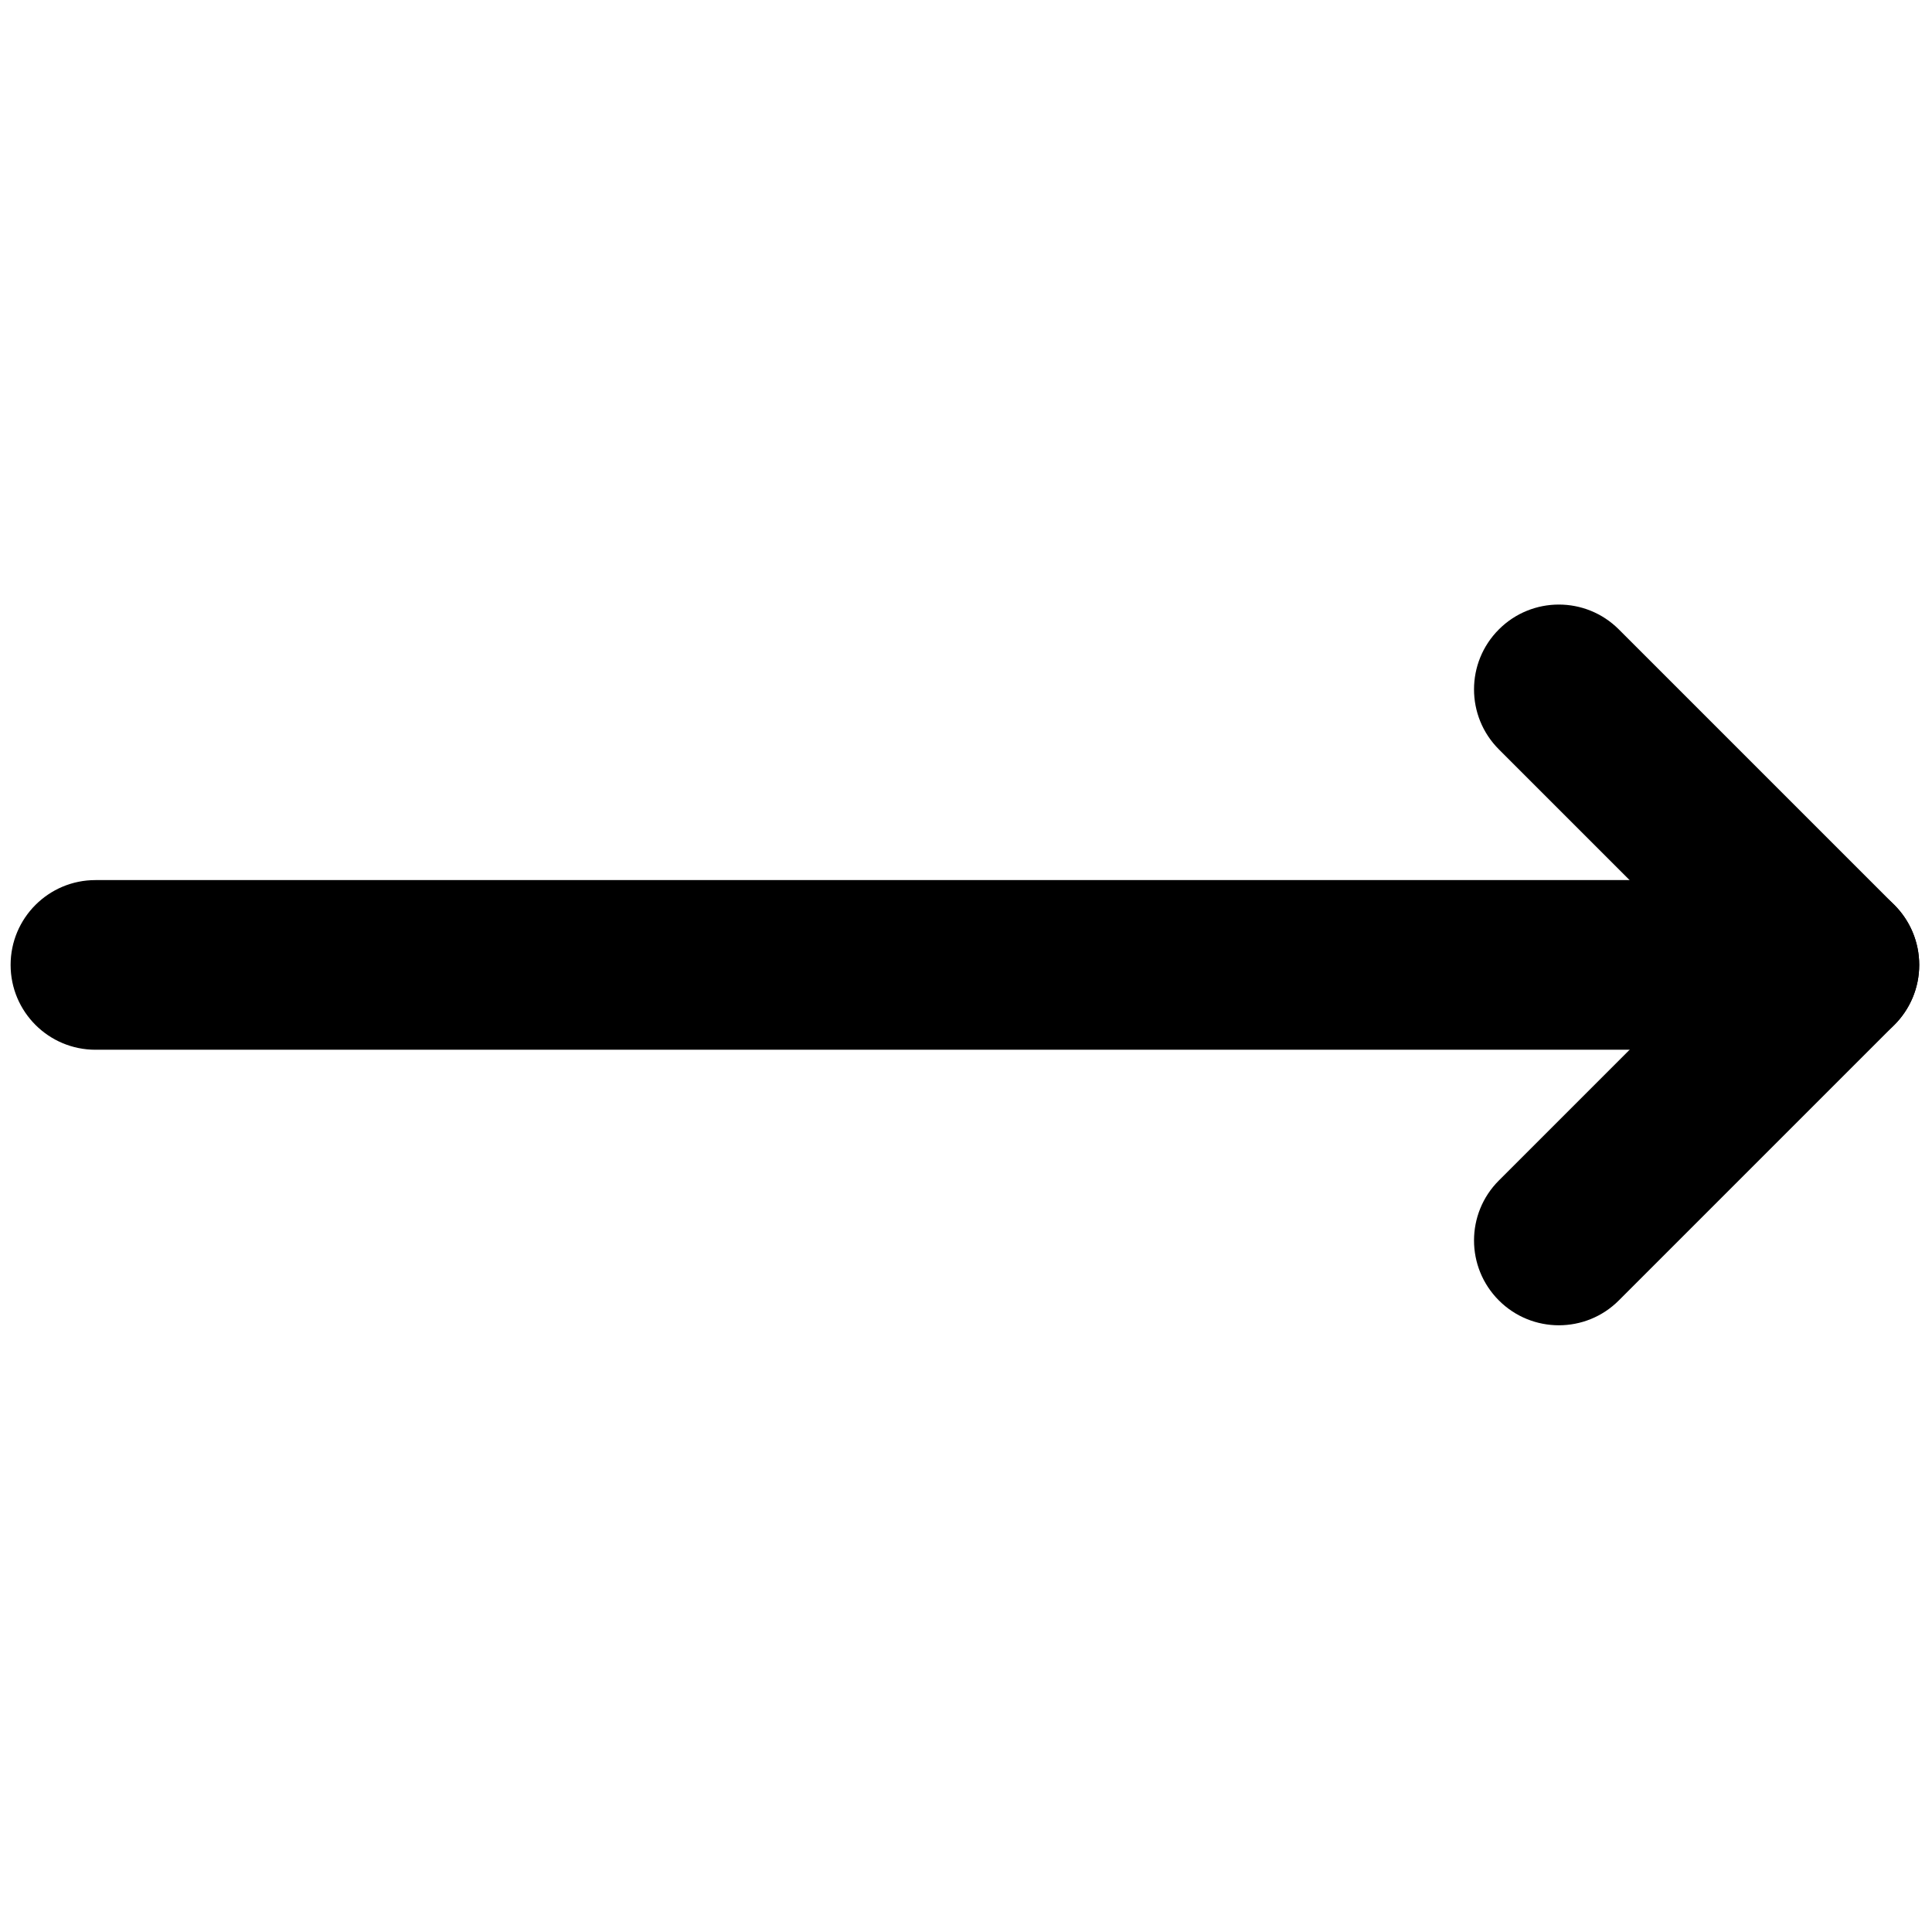
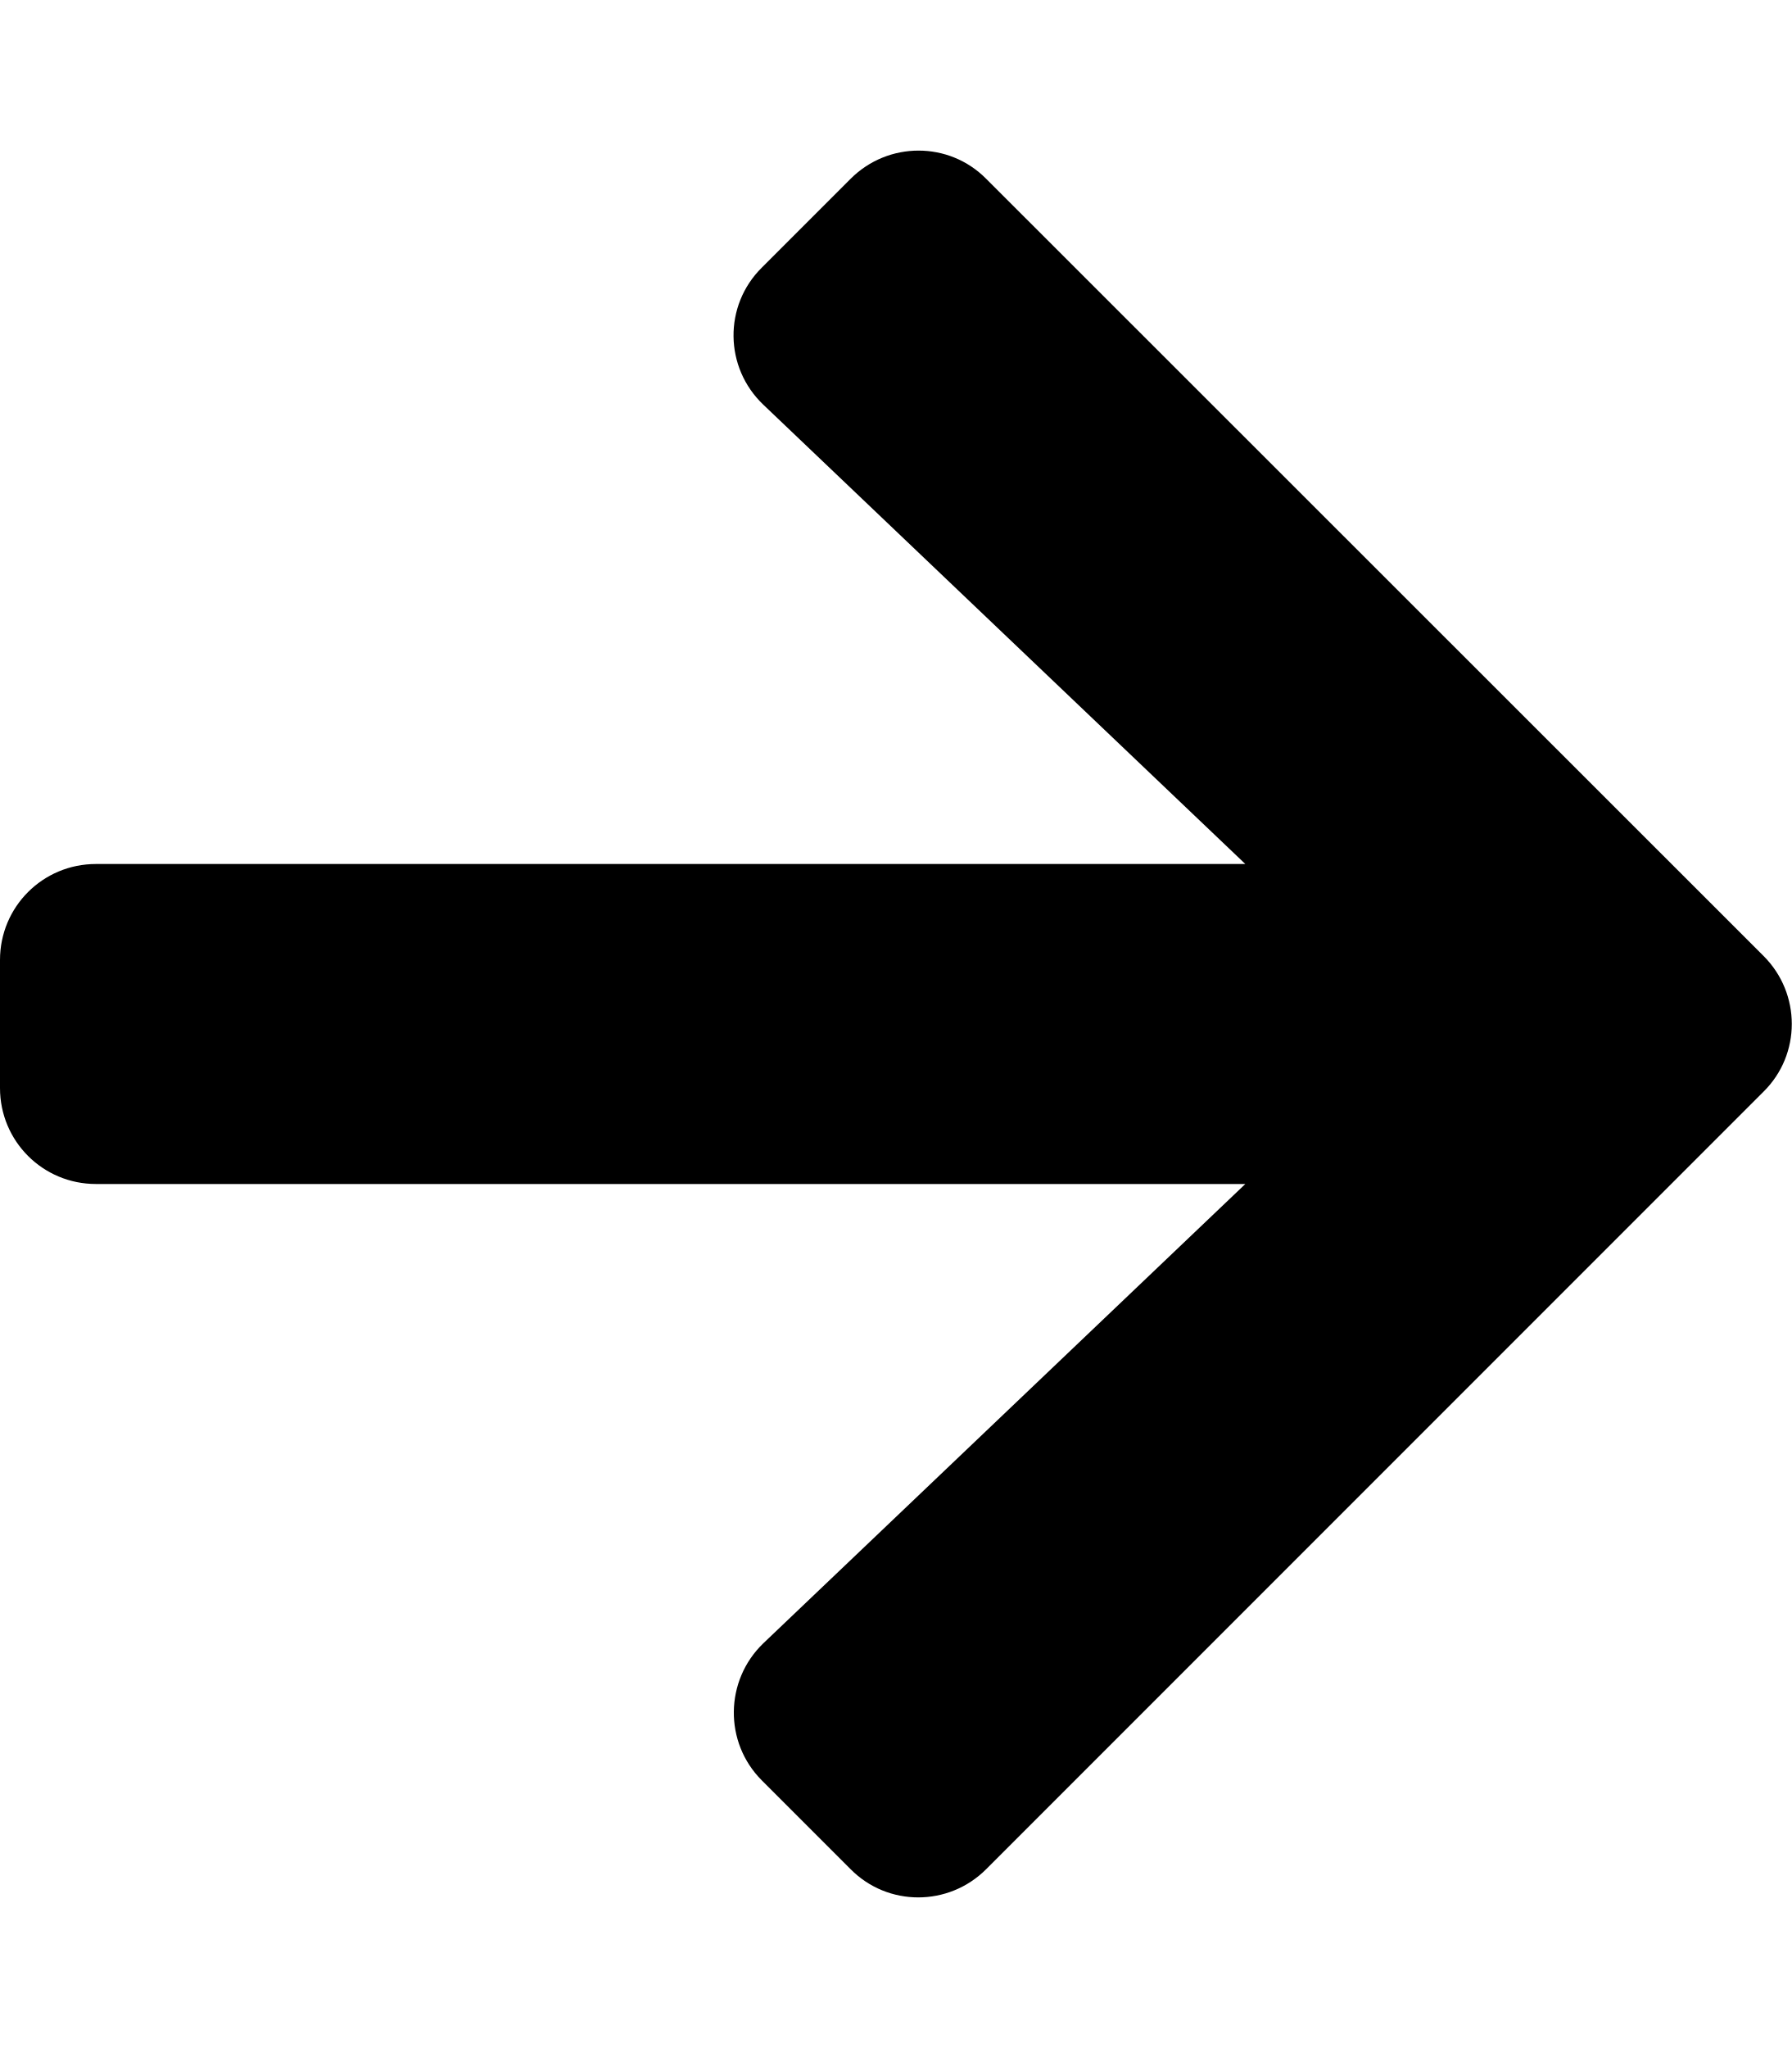
- <svg xmlns="http://www.w3.org/2000/svg" version="1.1" width="256" height="256" viewBox="0 0 256 256" xml:space="preserve">
-   <defs>
- </defs>
-   <g style="stroke: none; stroke-width: 0; stroke-dasharray: none; stroke-linecap: butt; stroke-linejoin: miter; stroke-miterlimit: 10; fill: none; fill-rule: nonzero; opacity: 1;" transform="translate(1.406593 1.406593) scale(2.81 2.81)">
-     <path d="M 86 49 H 4 c -2.209 0 -4 -1.791 -4 -4 s 1.791 -4 4 -4 h 82 c 2.209 0 4 1.791 4 4 S 88.209 49 86 49 z" style="stroke: none; stroke-width: 1; stroke-dasharray: none; stroke-linecap: butt; stroke-linejoin: miter; stroke-miterlimit: 10; fill: rgb(0,0,0); fill-rule: nonzero; opacity: 1;" transform=" matrix(1 0 0 1 0 0) " stroke-linecap="round" />
-     <path d="M 73.007 61.993 c -1.023 0 -2.048 -0.391 -2.828 -1.172 c -1.563 -1.562 -1.563 -4.095 0 -5.656 L 80.343 45 L 70.179 34.836 c -1.563 -1.562 -1.563 -4.095 0 -5.657 c 1.561 -1.562 4.094 -1.562 5.656 0 l 12.993 12.993 C 89.578 42.922 90 43.939 90 45 c 0 1.061 -0.422 2.078 -1.172 2.828 L 75.835 60.821 C 75.055 61.603 74.03 61.993 73.007 61.993 z" style="stroke: none; stroke-width: 1; stroke-dasharray: none; stroke-linecap: butt; stroke-linejoin: miter; stroke-miterlimit: 10; fill: rgb(0,0,0); fill-rule: nonzero; opacity: 1;" transform=" matrix(1 0 0 1 0 0) " stroke-linecap="round" />
-   </g>
+ <svg xmlns="http://www.w3.org/2000/svg" viewBox="0 0 448 512">
+   <path d="M190.5 66.9l22.2-22.2c9.4-9.4 24.6-9.4 33.9 0L441 239c9.4 9.4 9.4 24.6 0 33.9L246.6 467.3c-9.4 9.4-24.6 9.4-33.9 0l-22.2-22.2c-9.5-9.5-9.3-25 .4-34.3L311.4 296H24c-13.3 0-24-10.7-24-24v-32c0-13.3 10.7-24 24-24h287.4L190.9 101.2c-9.8-9.3-10-24.8-.4-34.3z" />
</svg>
